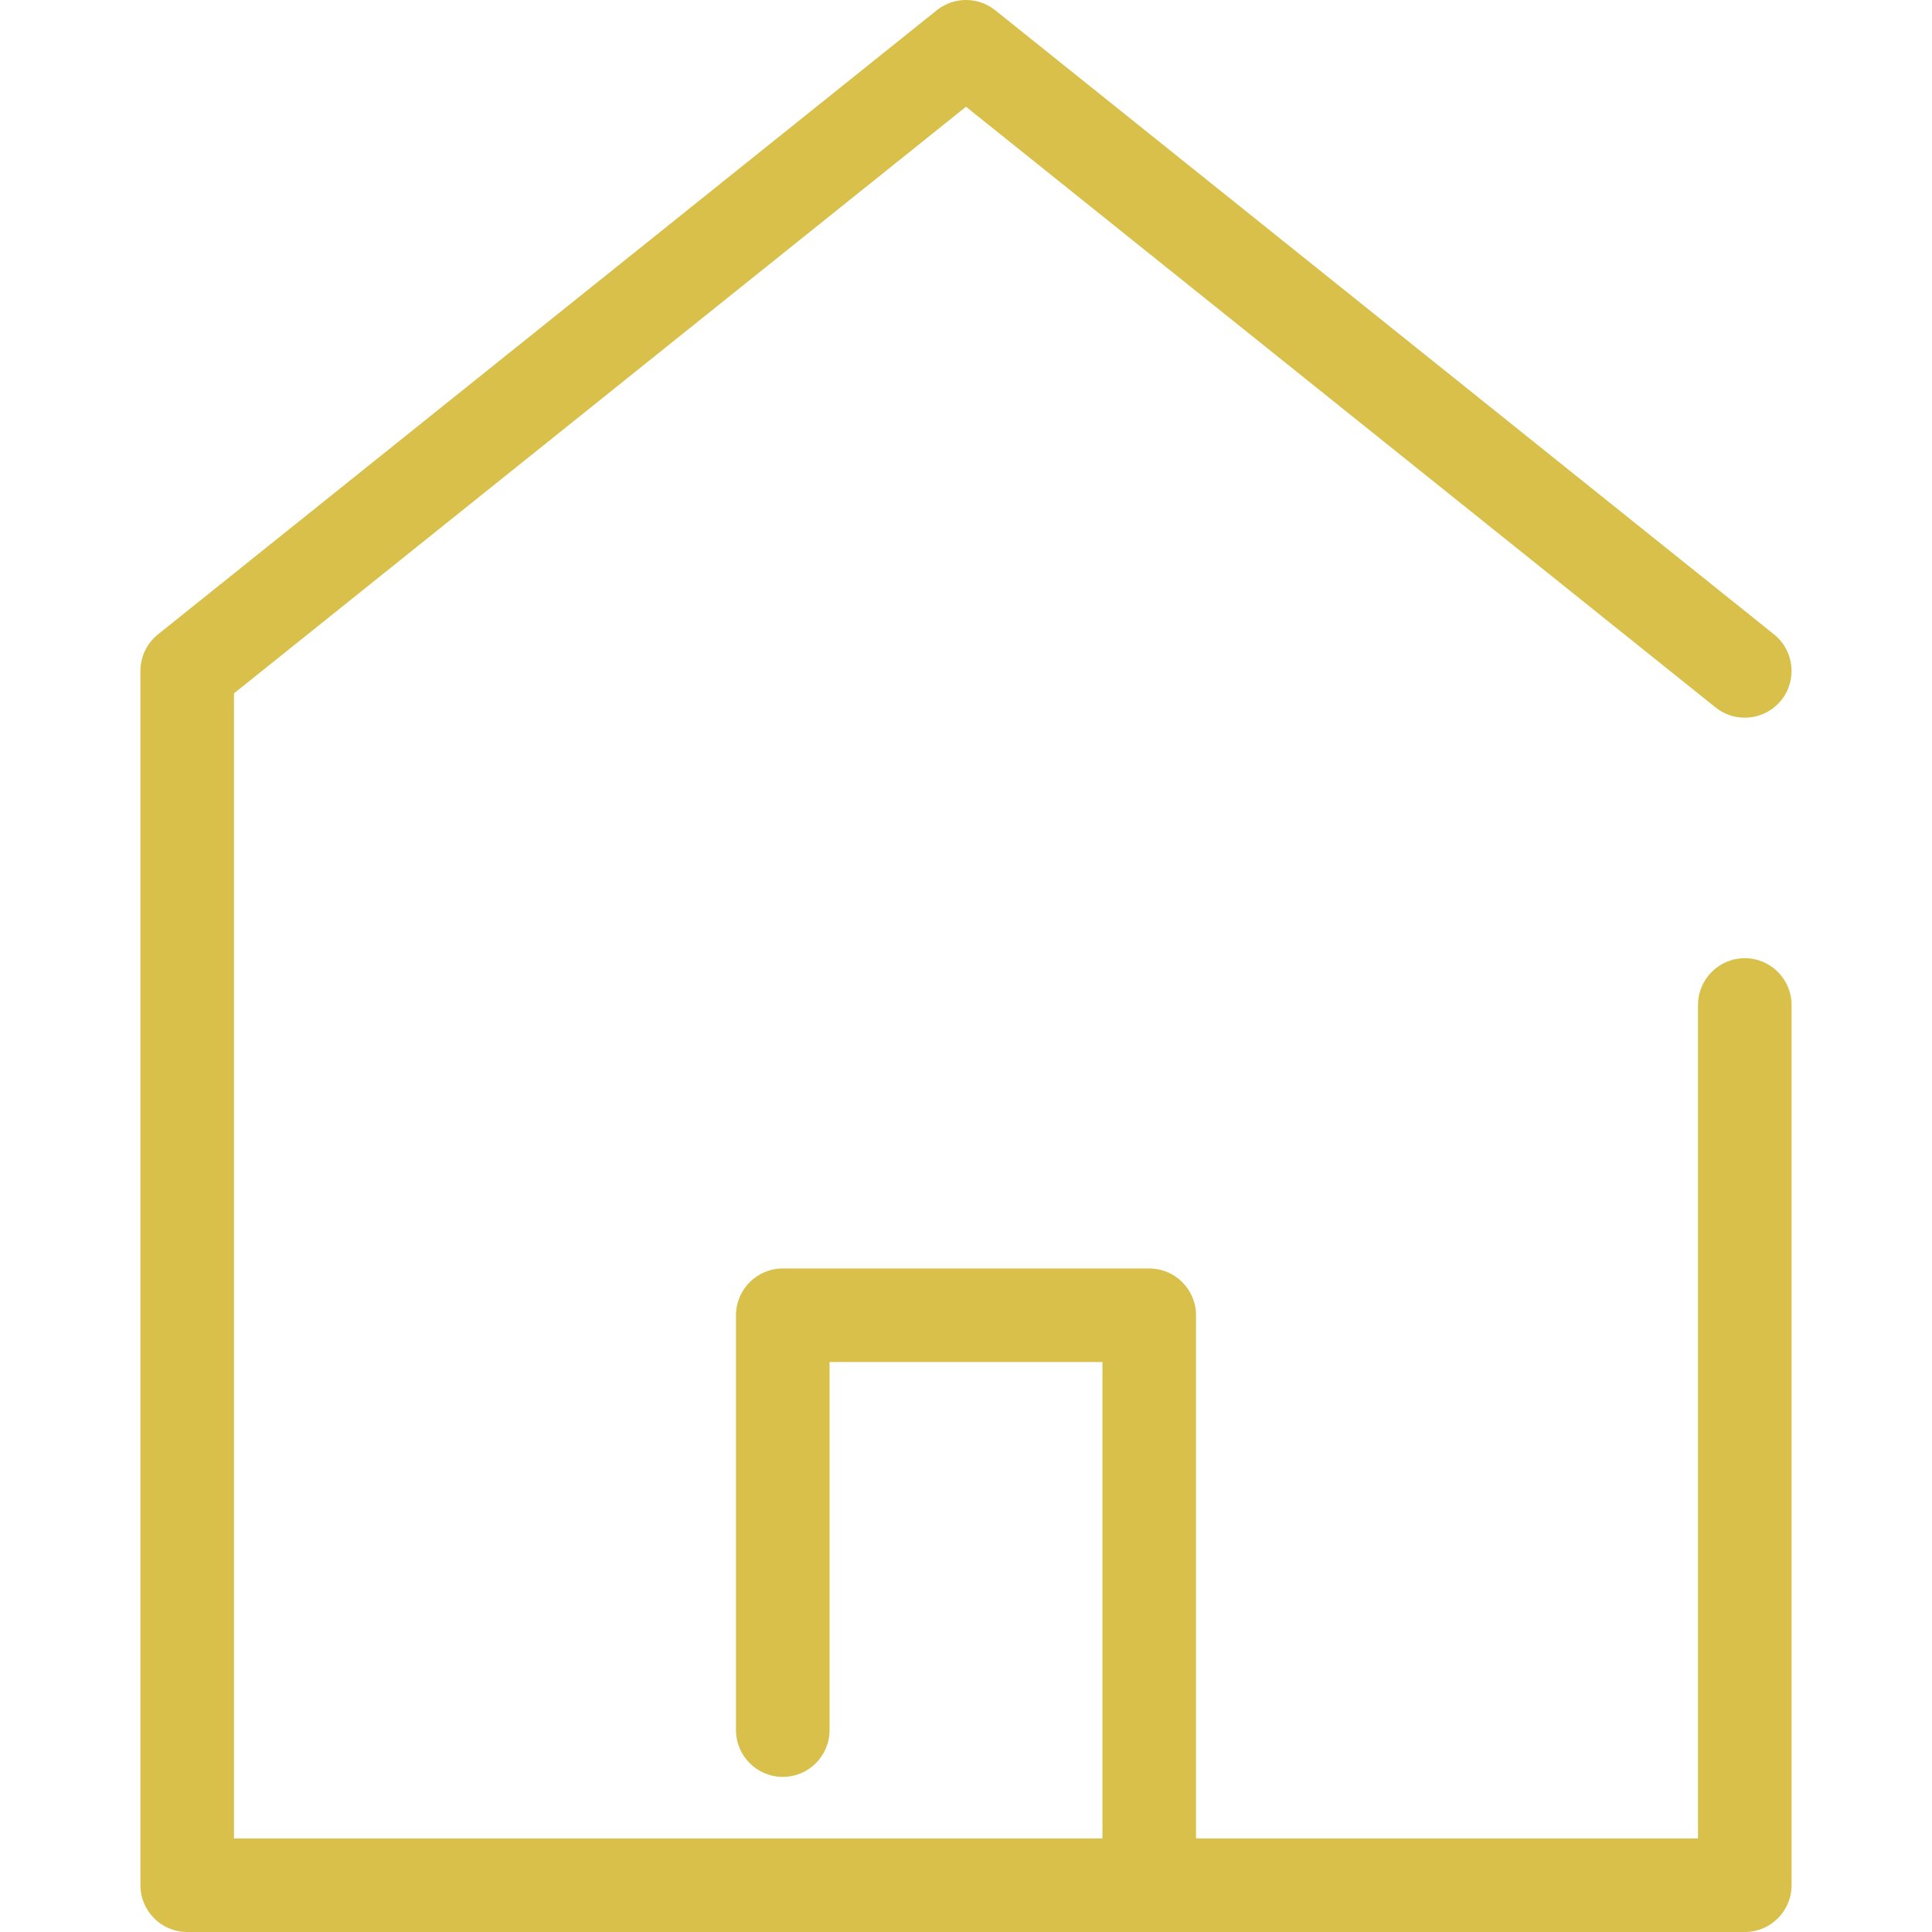
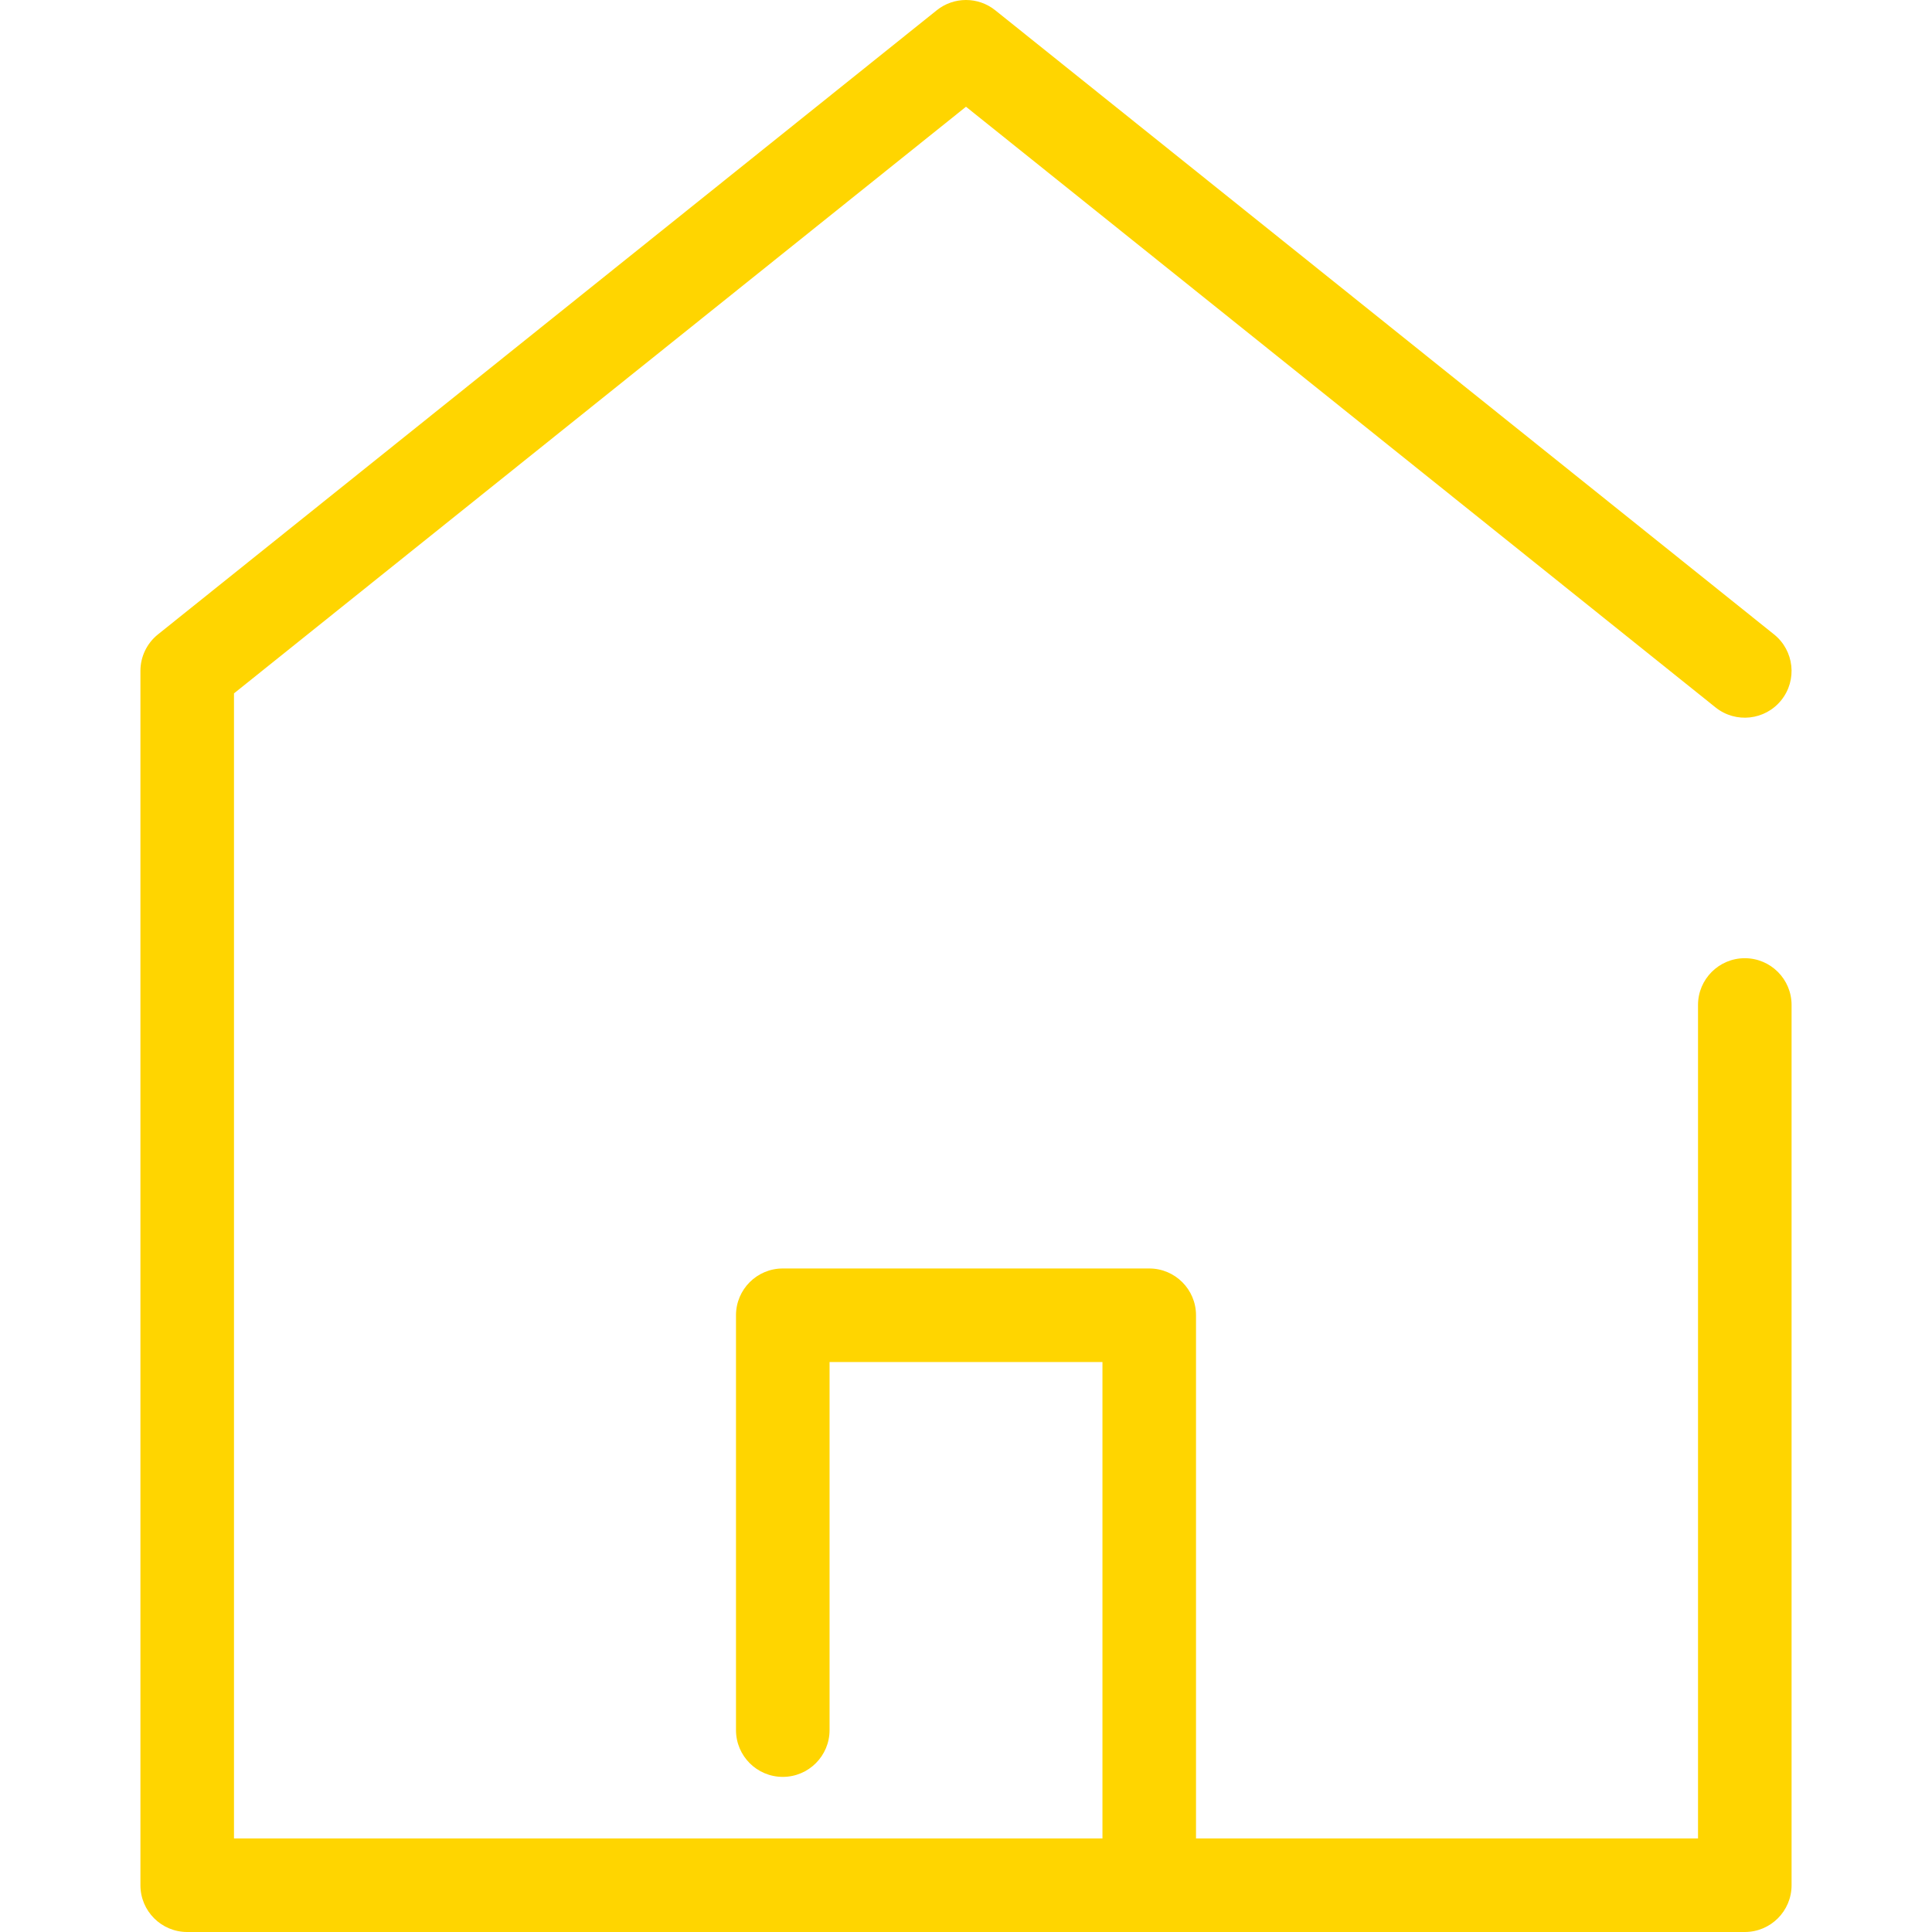
<svg xmlns="http://www.w3.org/2000/svg" version="1.1" id="Capa_1" x="0px" y="0px" viewBox="0 0 247.789 247.789" style="enable-background:new 0 0 247.789 247.789;" xml:space="preserve" width="512px" height="512px" class="">
  <g>
-     <path d="M223.779,122.895c-3.313,0-6,2.687-6,6v106.895h-64.384v-67.102c0-3.313-2.687-6-6-6h-47c-3.313,0-6,2.687-6,6v53.207  c0,3.313,2.687,6,6,6s6-2.687,6-6v-47.207h35v61.102H30.01V88.929l93.884-75.239l96.132,77.04c2.586,2.073,6.362,1.655,8.434-0.93  c2.072-2.586,1.656-6.361-0.93-8.434L127.646,1.318c-2.192-1.758-5.312-1.758-7.504,0L20.258,81.366  c-1.421,1.139-2.248,2.86-2.248,4.682v155.741c0,3.313,2.686,6,6,6h199.769c3.314,0,6-2.687,6-6V128.895  C229.779,125.581,227.093,122.895,223.779,122.895z" data-original="#000000" class="active-path" data-old_color="#D8C04A" fill="#D8C04A" />
+     <path d="M223.779,122.895c-3.313,0-6,2.687-6,6v106.895h-64.384v-67.102c0-3.313-2.687-6-6-6h-47c-3.313,0-6,2.687-6,6v53.207  c0,3.313,2.687,6,6,6s6-2.687,6-6v-47.207h35v61.102H30.01V88.929l93.884-75.239l96.132,77.04c2.586,2.073,6.362,1.655,8.434-0.93  c2.072-2.586,1.656-6.361-0.93-8.434L127.646,1.318c-2.192-1.758-5.312-1.758-7.504,0L20.258,81.366  c-1.421,1.139-2.248,2.86-2.248,4.682v155.741c0,3.313,2.686,6,6,6h199.769c3.314,0,6-2.687,6-6V128.895  C229.779,125.581,227.093,122.895,223.779,122.895z" data-original="#000000" class="active-path" data-old_color="#FFD500" fill="#FFD500" />
  </g>
</svg>
